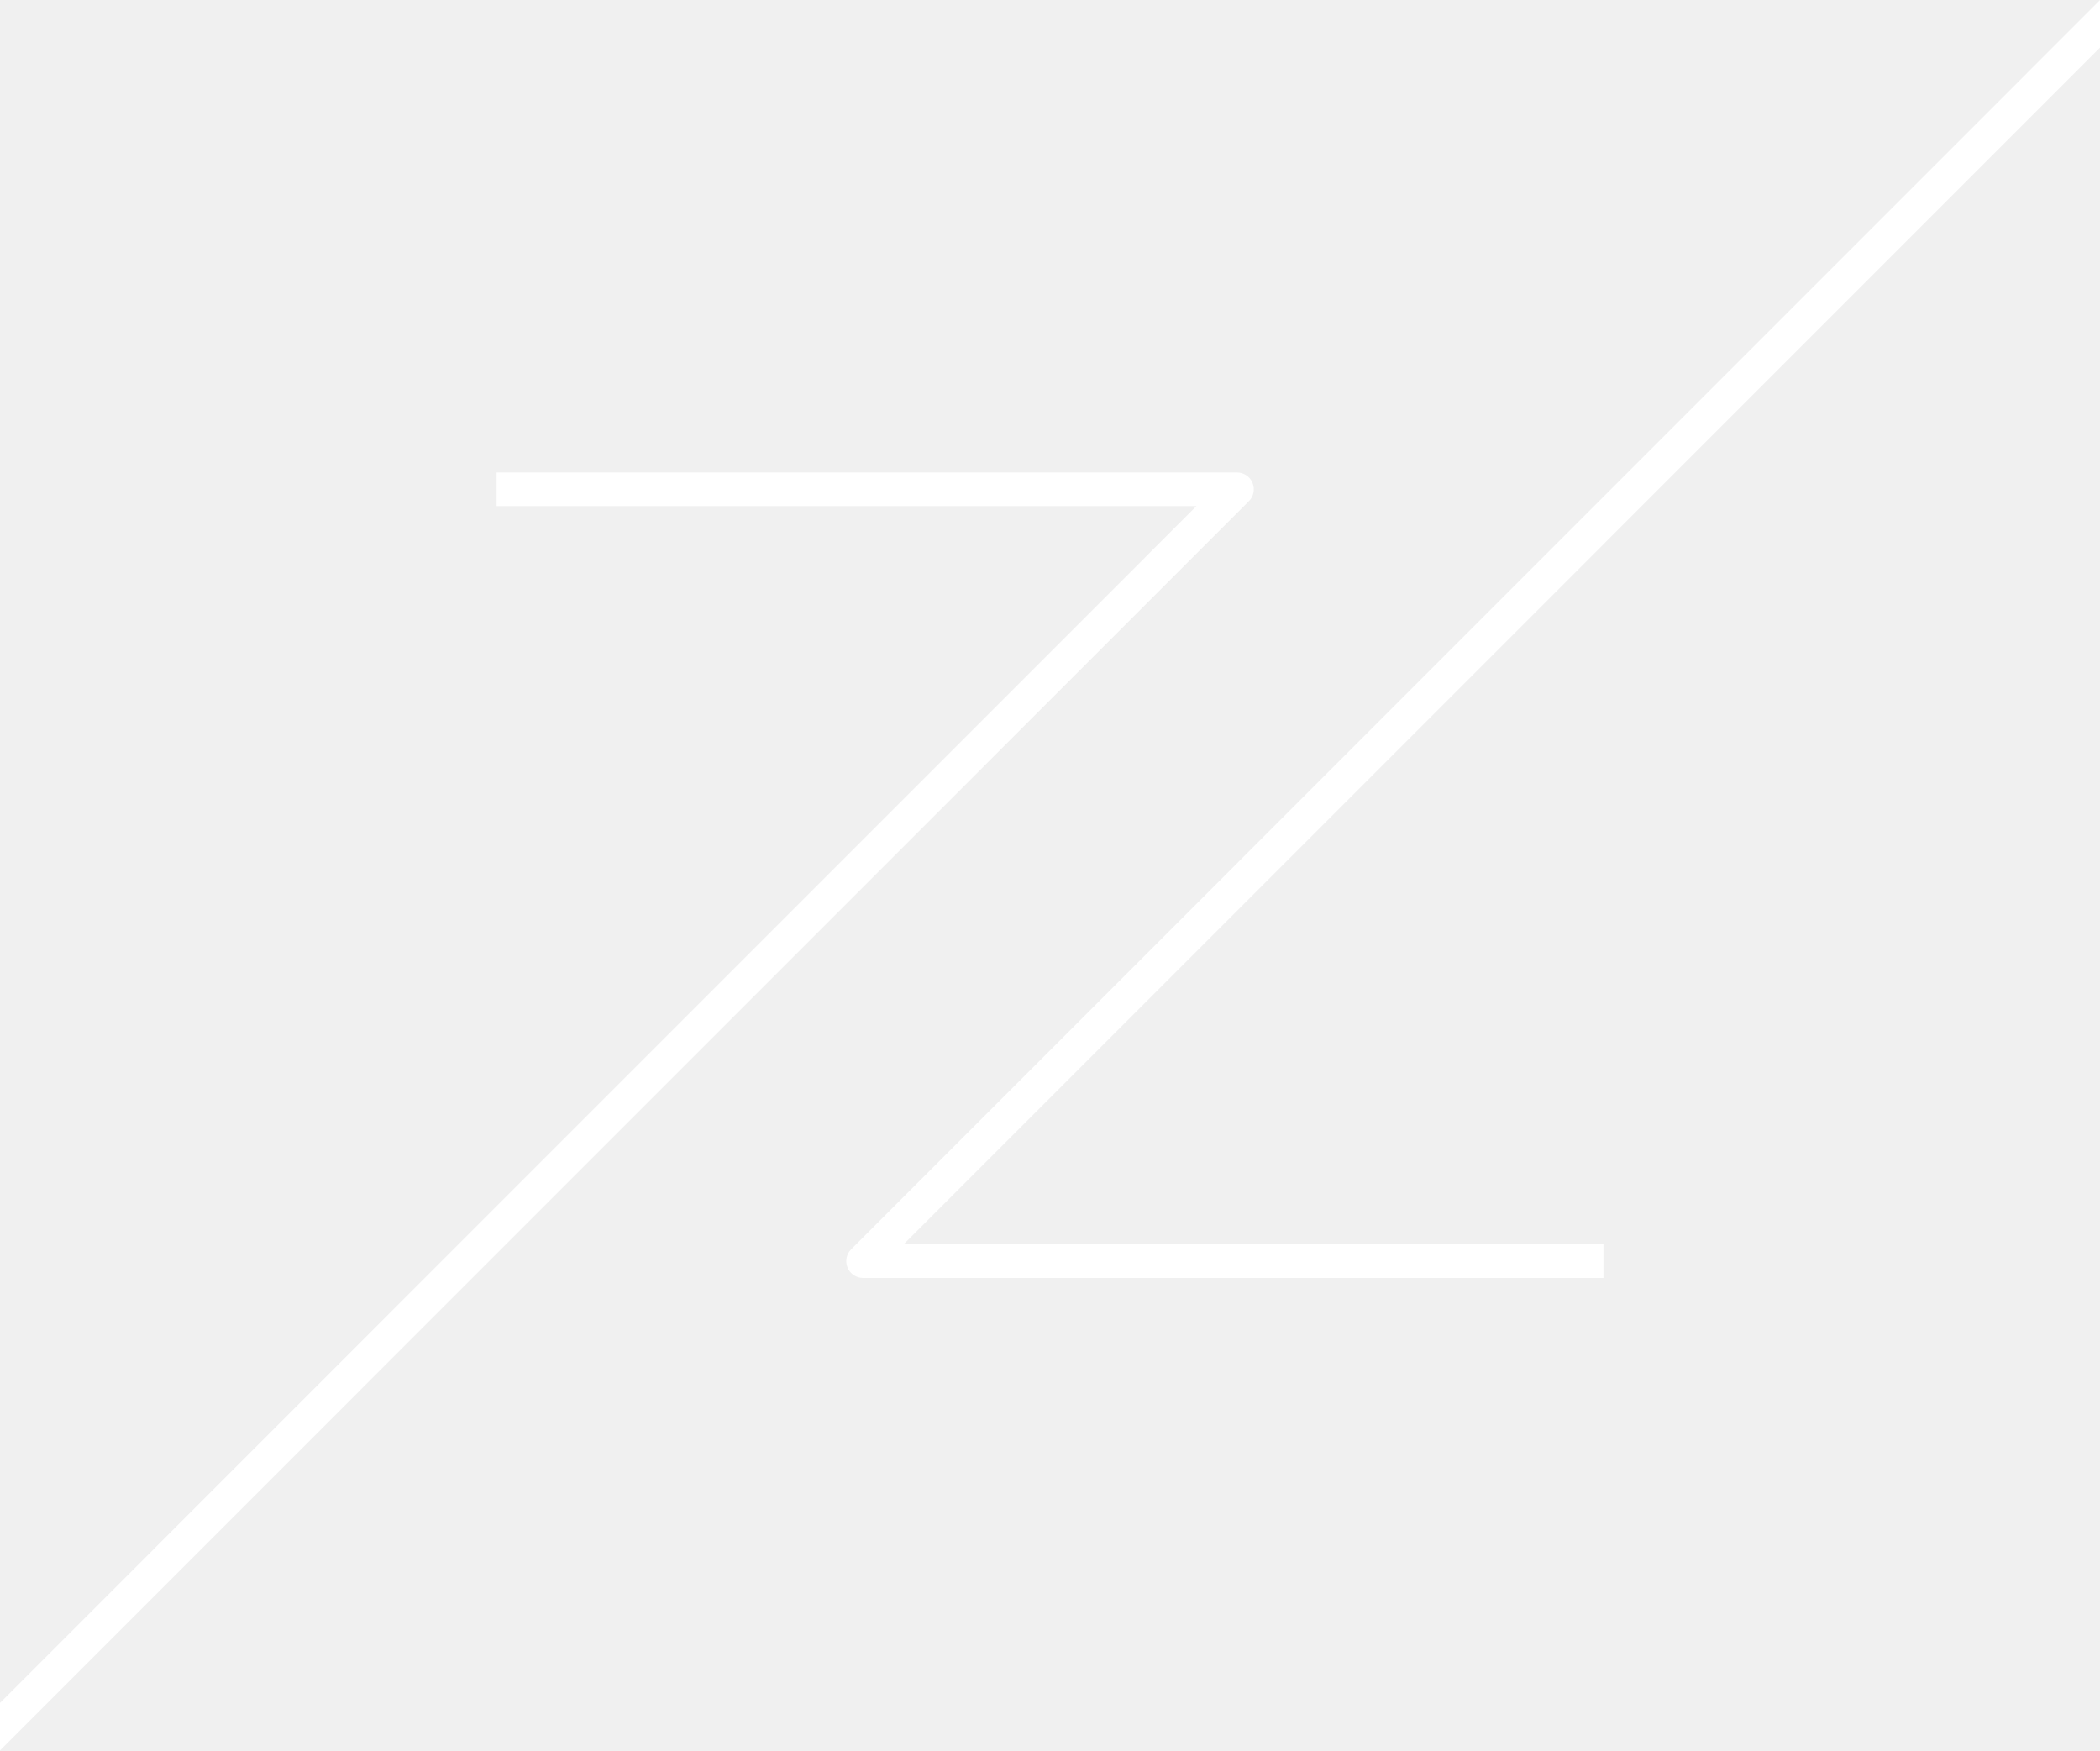
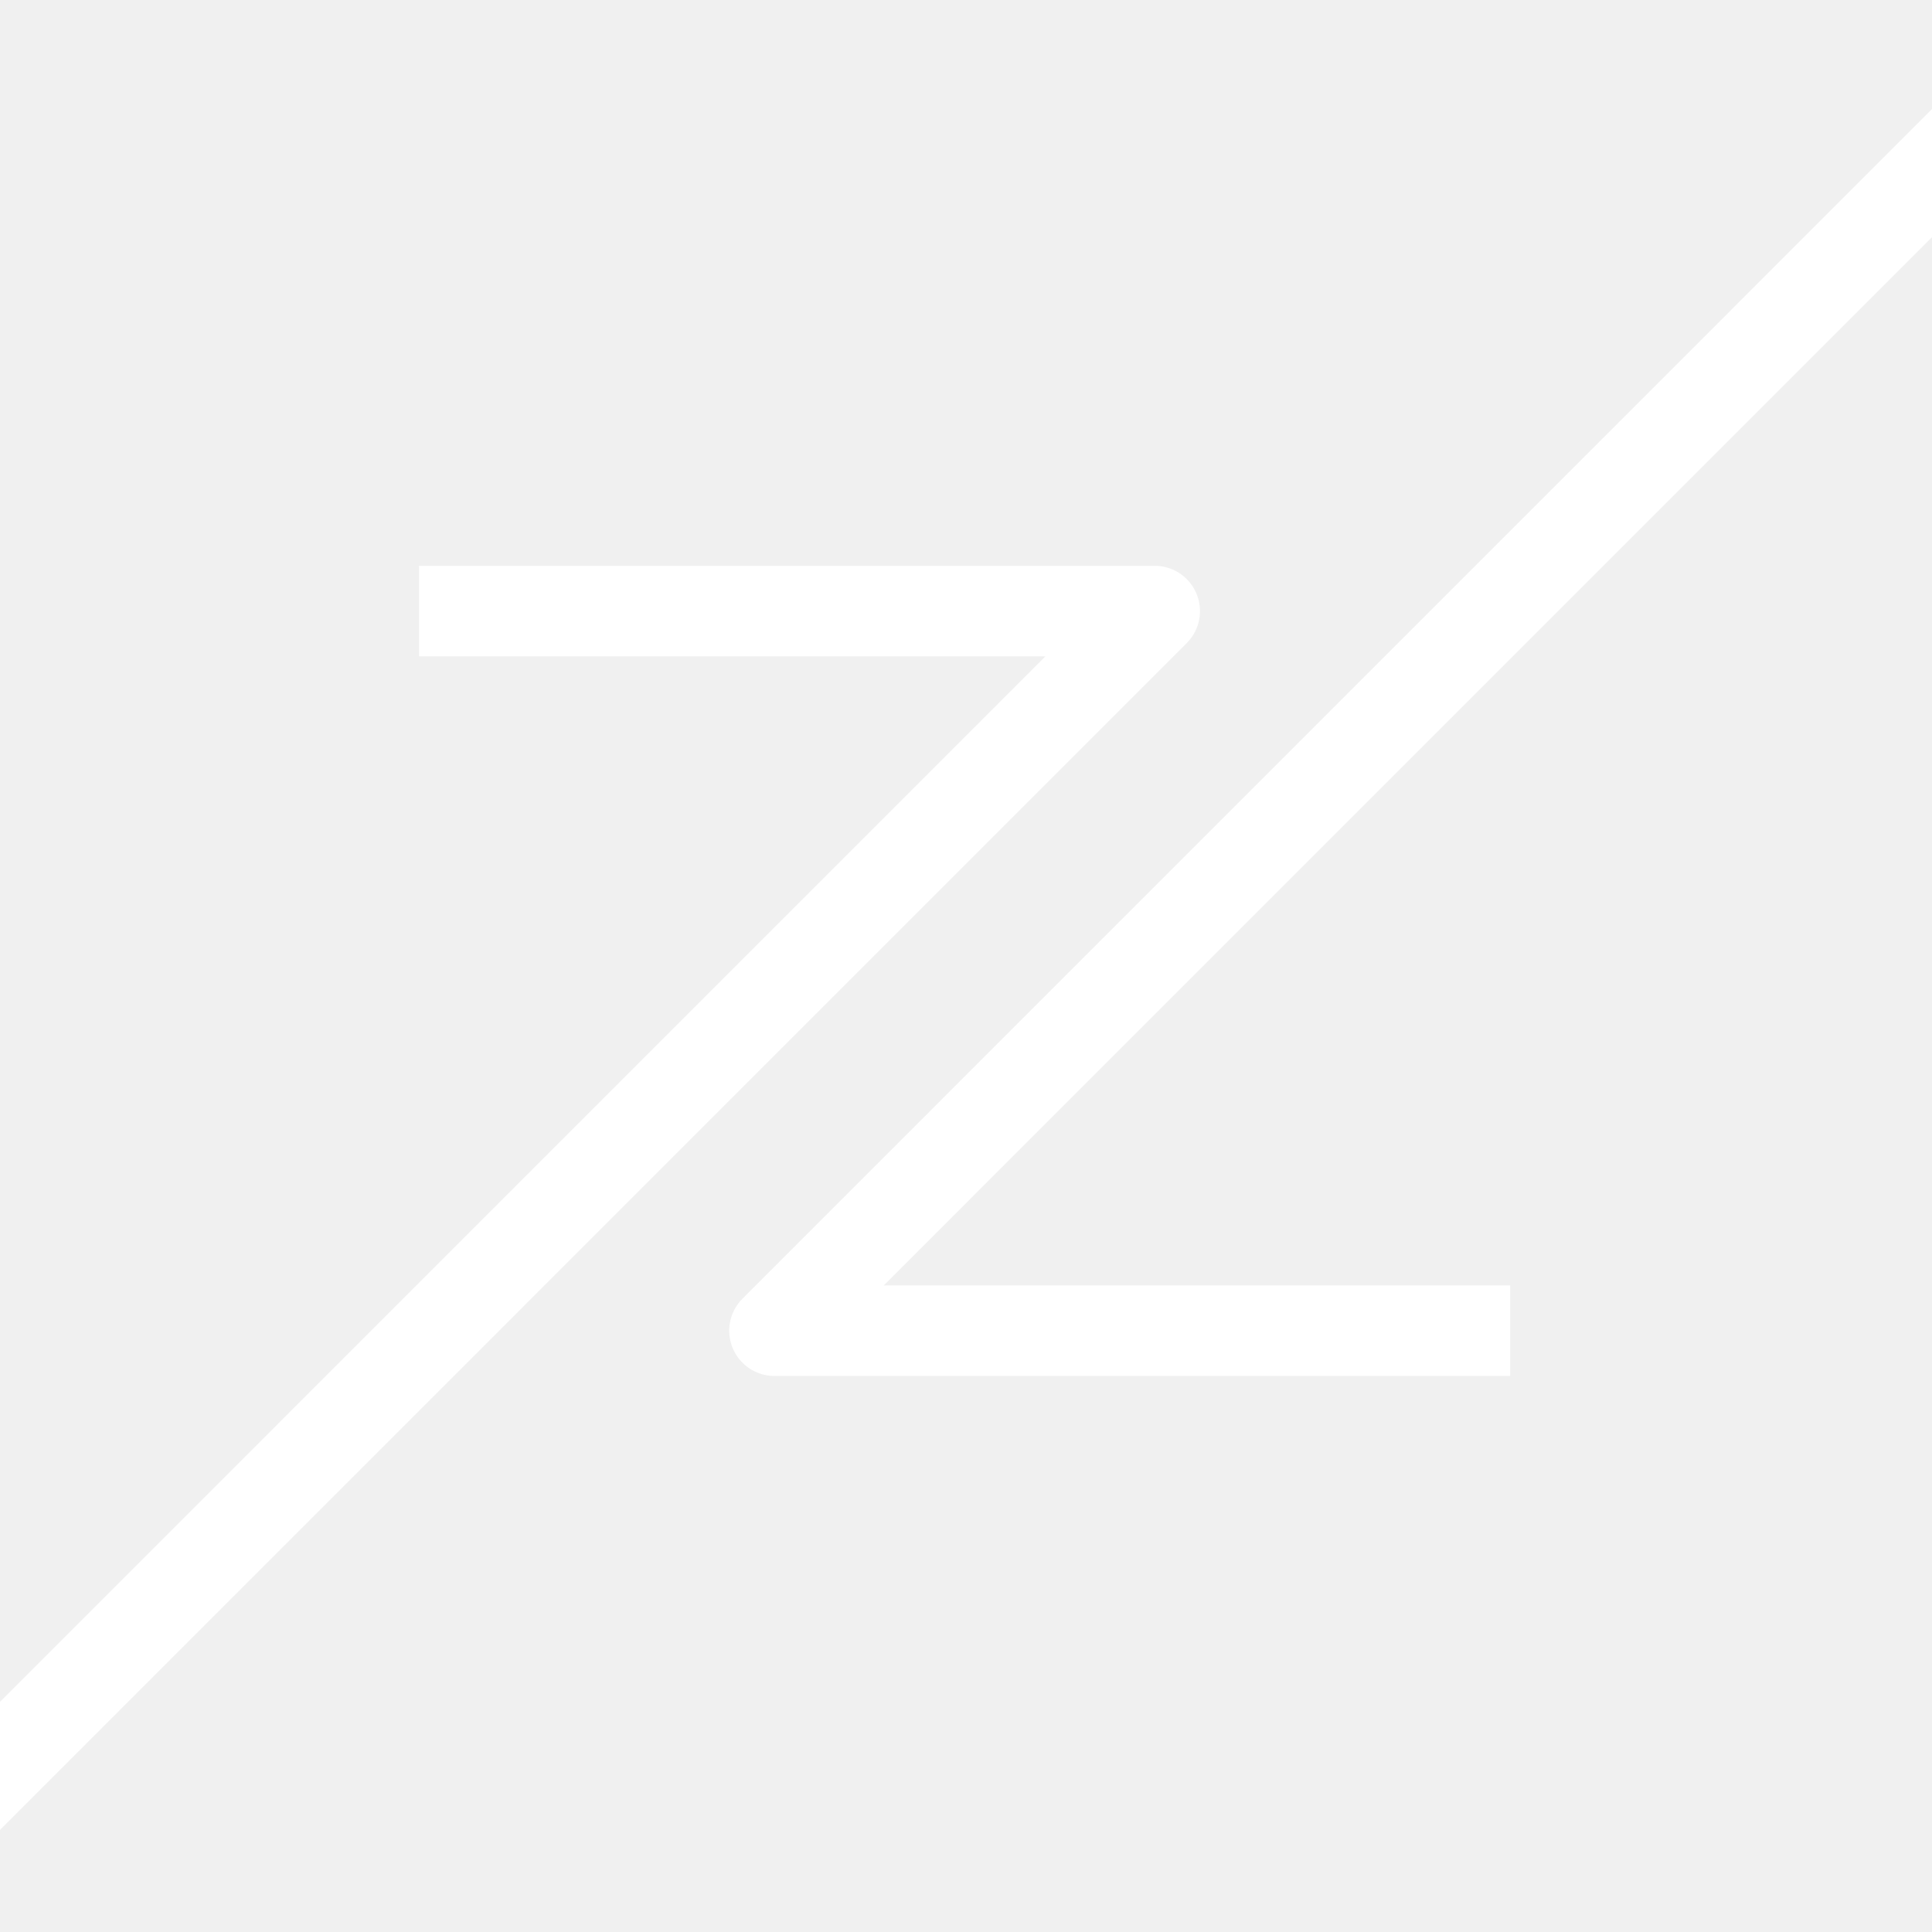
- <svg xmlns="http://www.w3.org/2000/svg" viewBox="0 0 120 100" fill="none">
-   <path d="M48.639 71.369L120.003 0V2.715L51.635 71.088H91.627L91.627 73.007H49.318C48.929 73.007 48.579 72.774 48.431 72.415C48.282 72.056 48.364 71.643 48.639 71.369Z" fill="white" />
-   <path d="M71.364 28.631L0 100L2.3736e-07 97.285L68.368 28.912L28.376 28.912L28.376 26.992L70.685 26.992C71.074 26.992 71.424 27.226 71.572 27.585C71.721 27.944 71.639 28.356 71.364 28.631Z" fill="white" />
+ <svg xmlns="http://www.w3.org/2000/svg" viewBox="0 0 128 128" fill="none">
+   <path d="M97.055 88.161H51.312L128 11.468" stroke="white" stroke-width="6" stroke-linecap="square" stroke-linejoin="round" />
+   <path d="M30.759 40.487L76.502 40.487L0.002 116.991" stroke="white" stroke-width="6" stroke-linecap="square" stroke-linejoin="round" />
</svg>
